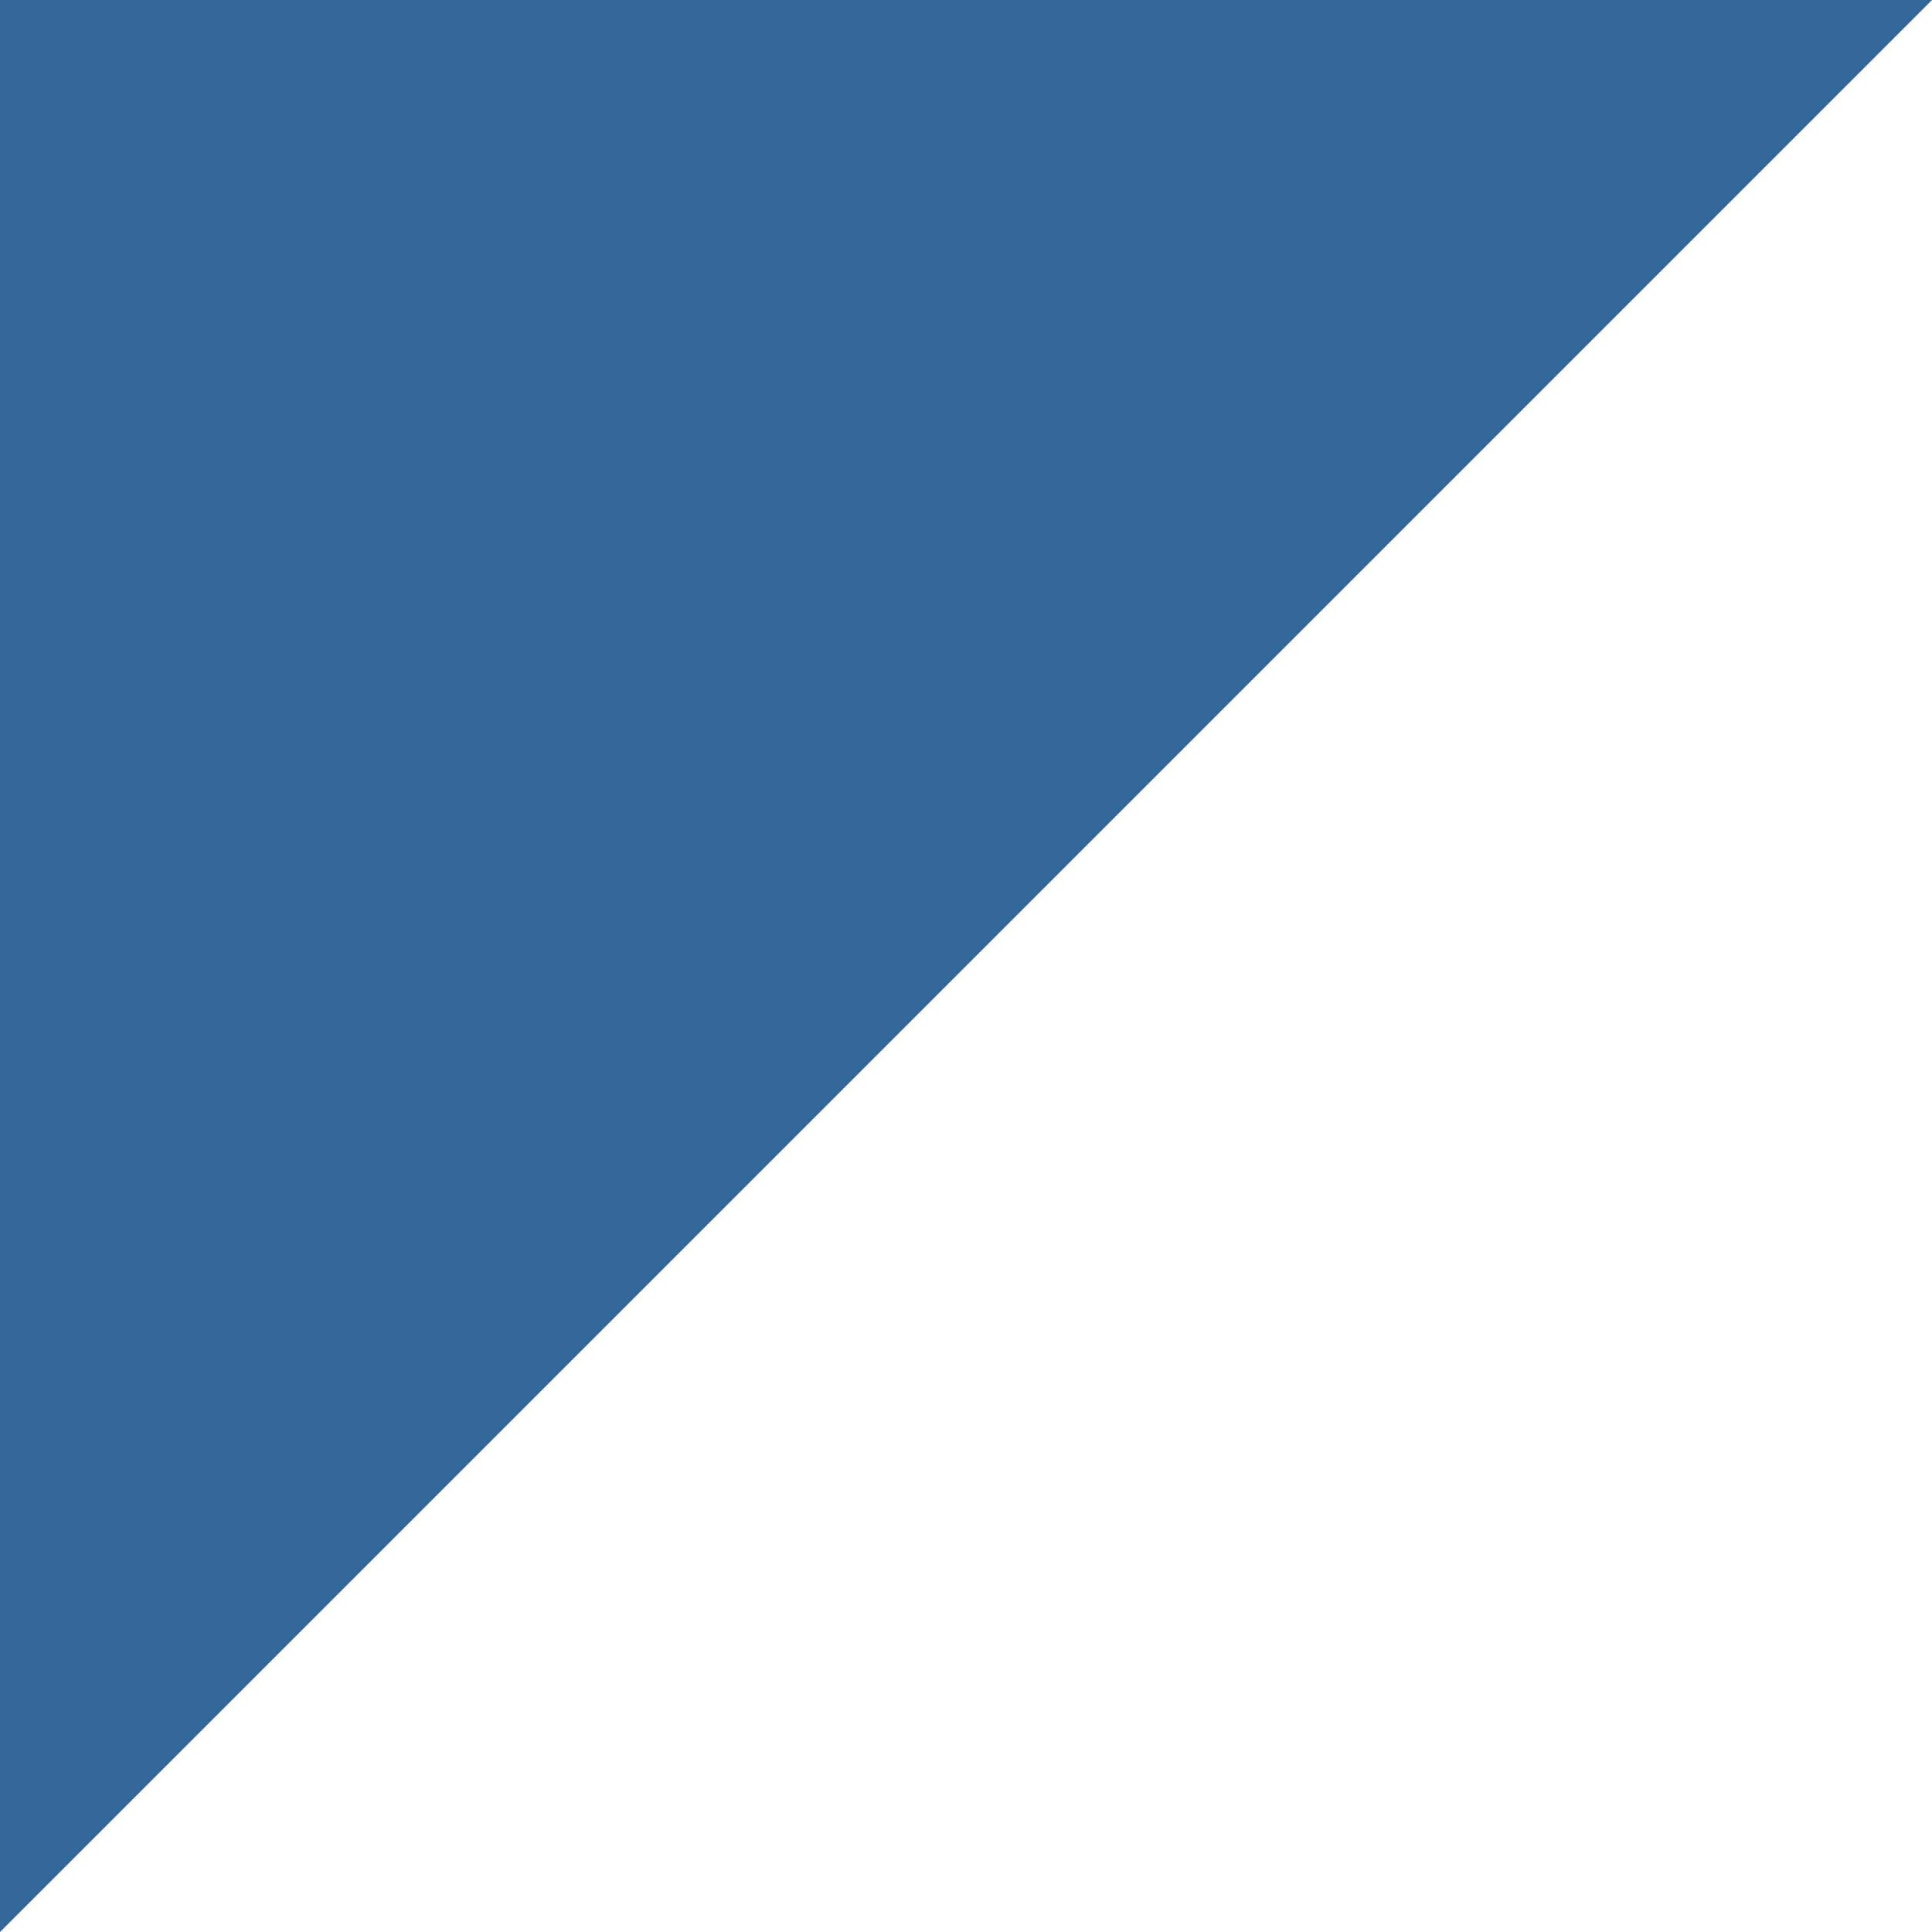
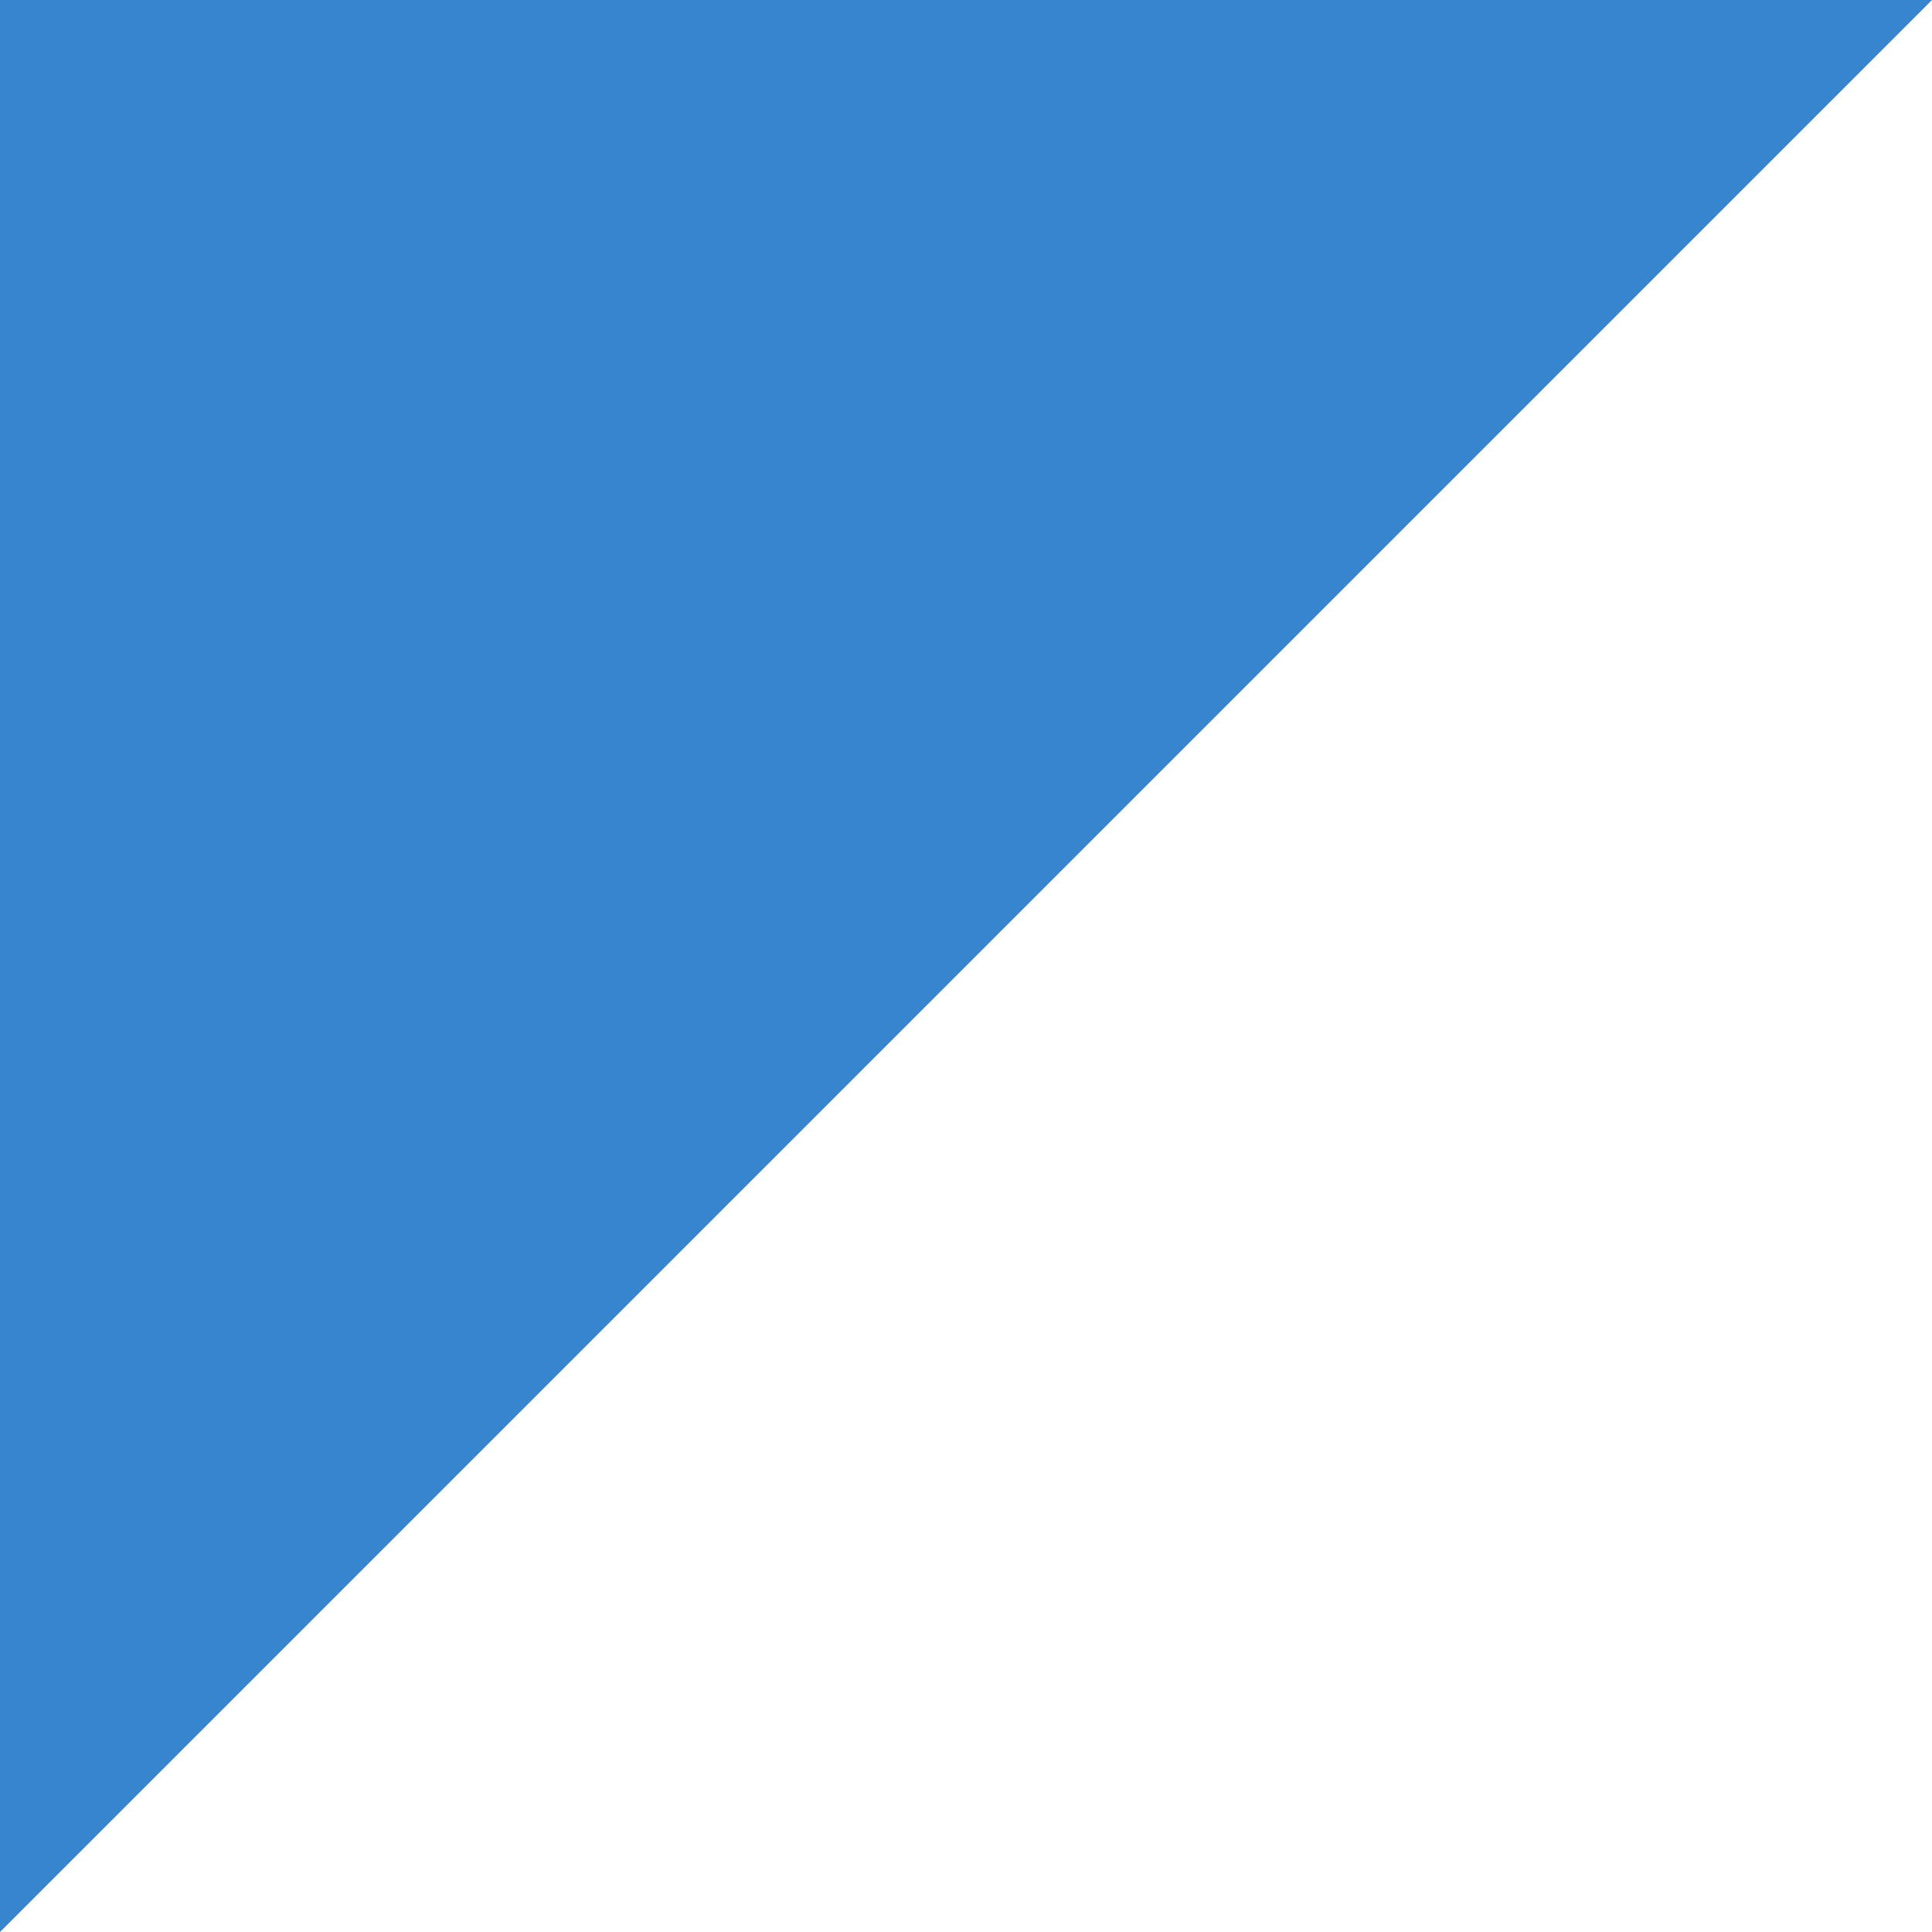
<svg xmlns="http://www.w3.org/2000/svg" width="114.001" height="114.001" id="svg4061" version="1.1">
  <defs id="defs4063" />
  <g id="layer1" transform="translate(-299.9994,-493.3616)">
    <g id="g438" transform="matrix(0.9500025,0,0,-0.9500025,299.9994,493.3616)">
-       <path d="M 0,0 0,-120.001 120.001,0 0,0 z" style="fill:#336699;fill-opacity:1;fill-rule:nonzero;stroke:none" id="path440" />
+       <path d="M 0,0 0,-120.001 120.001,0 0,0 z" style="fill:#3785CE;fill-opacity:1;fill-rule:nonzero;stroke:none" id="path440" />
    </g>
  </g>
</svg>
